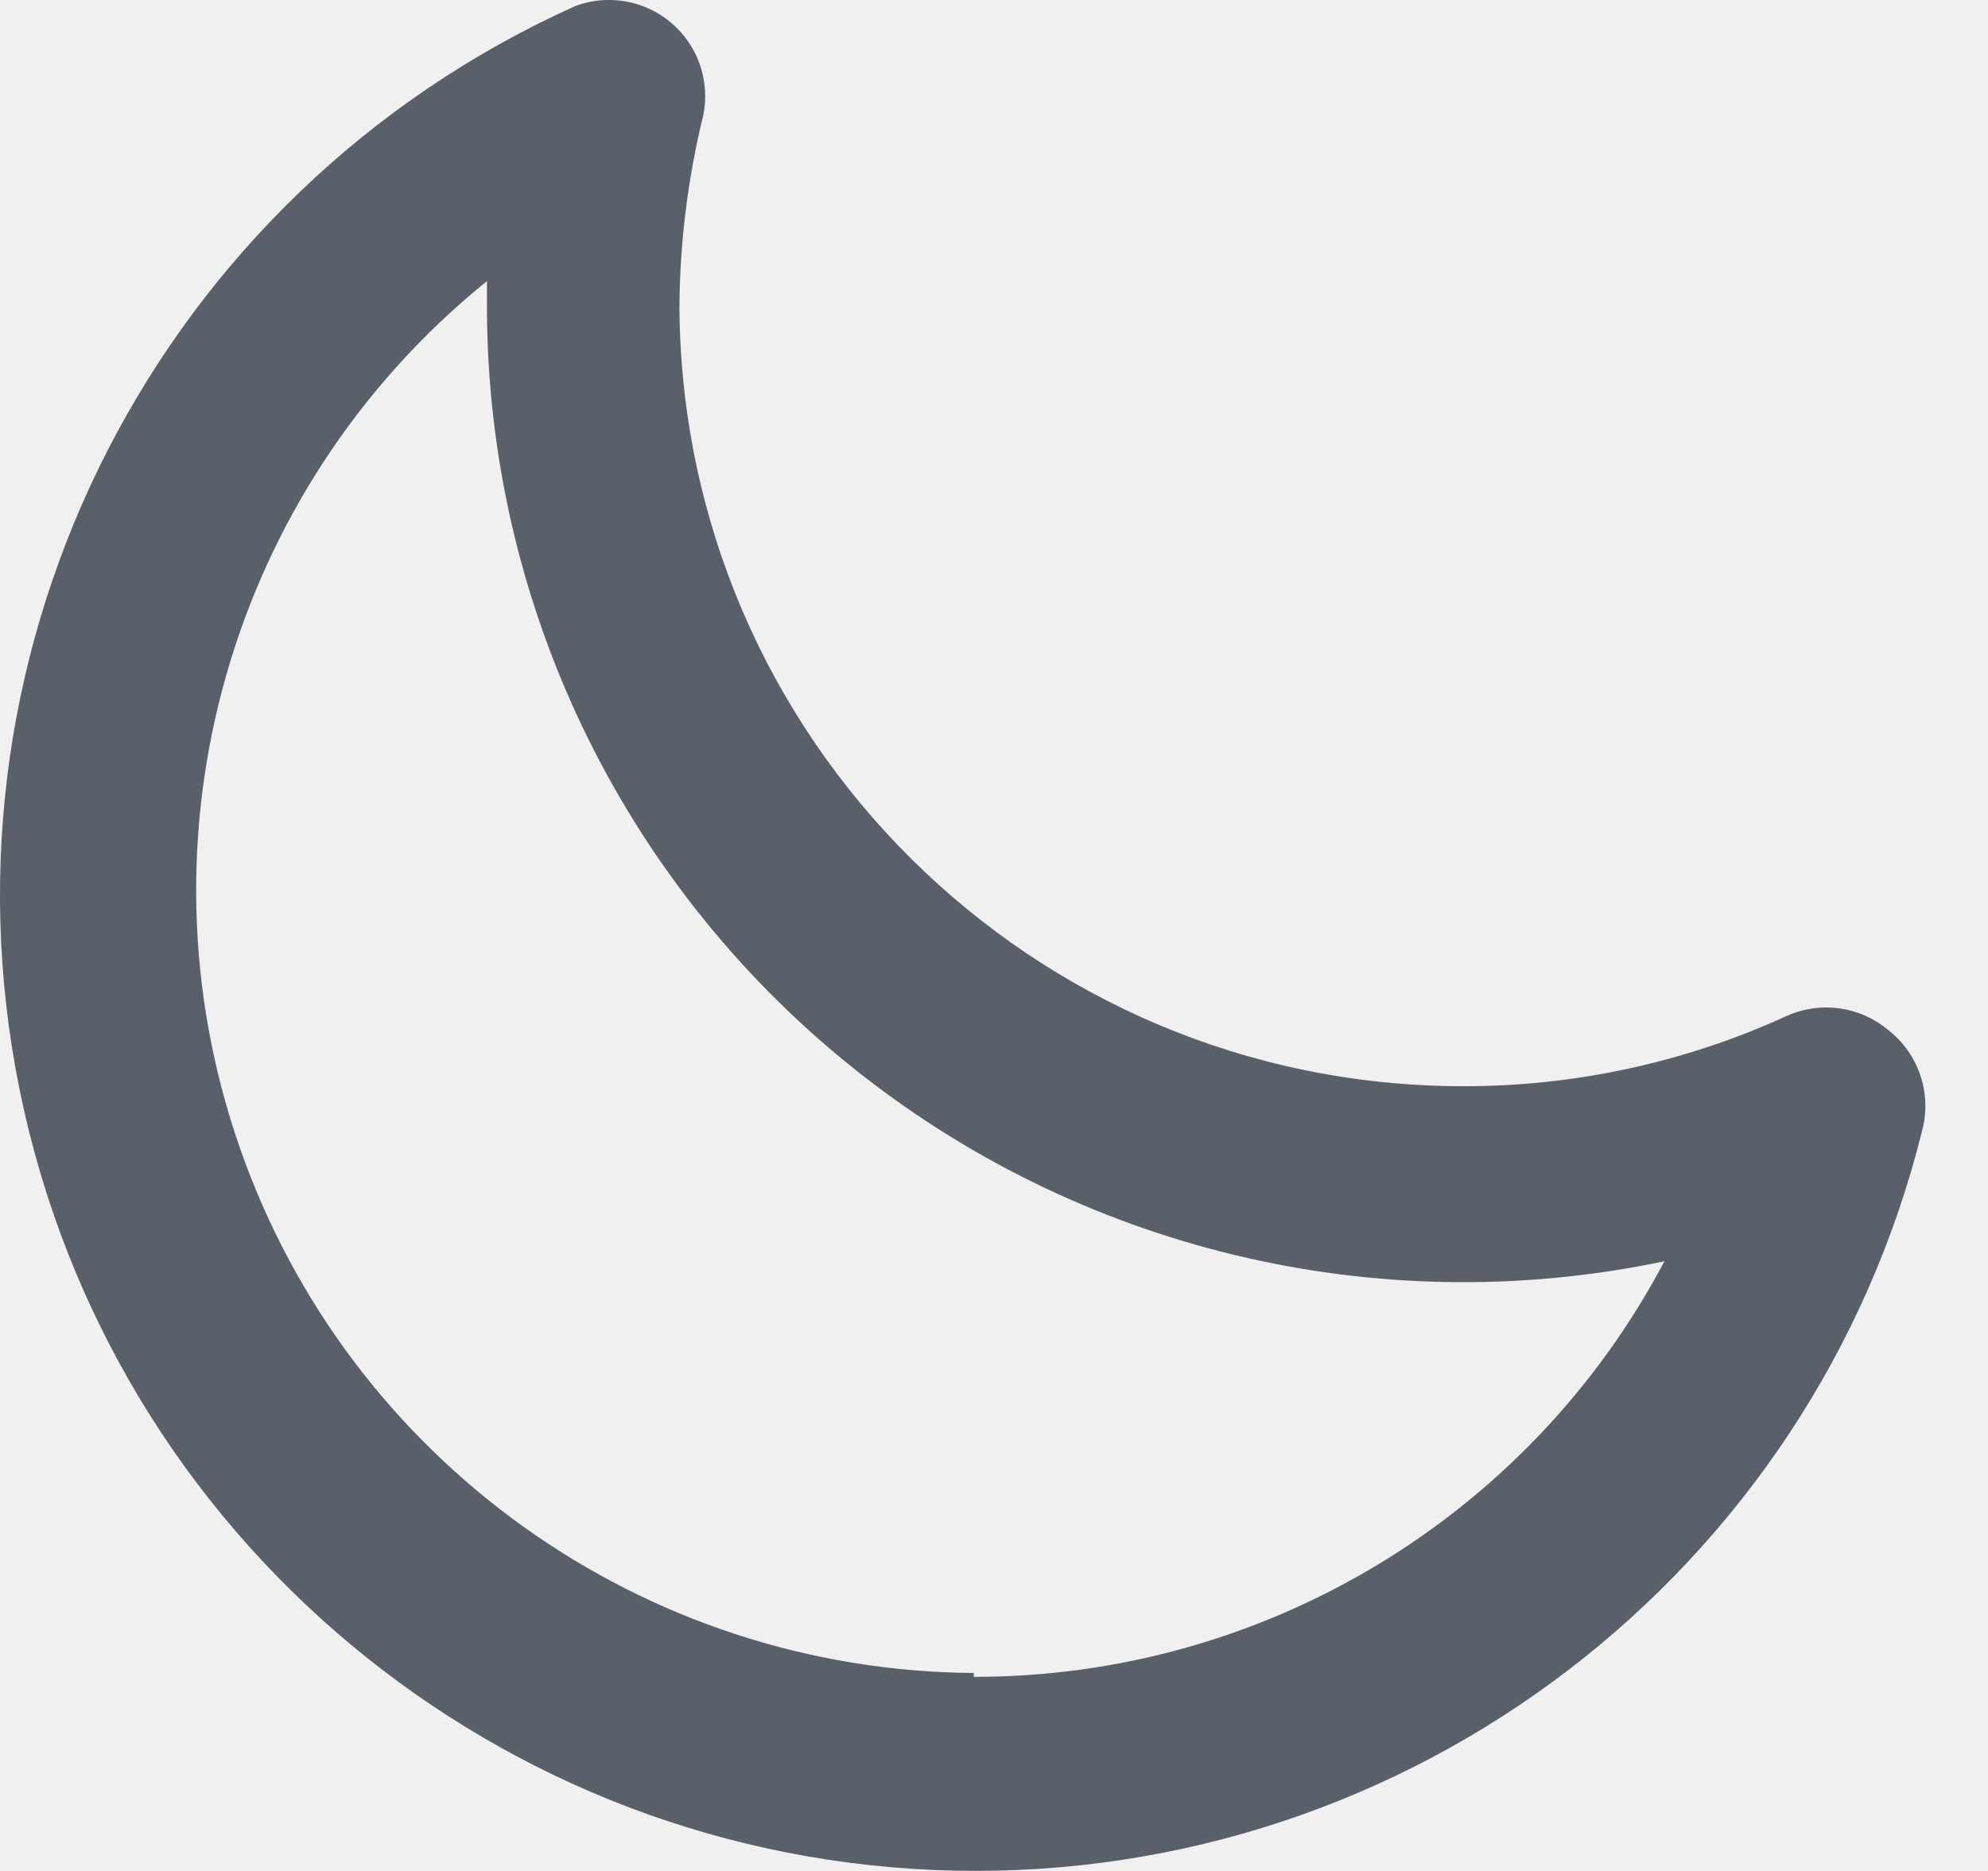
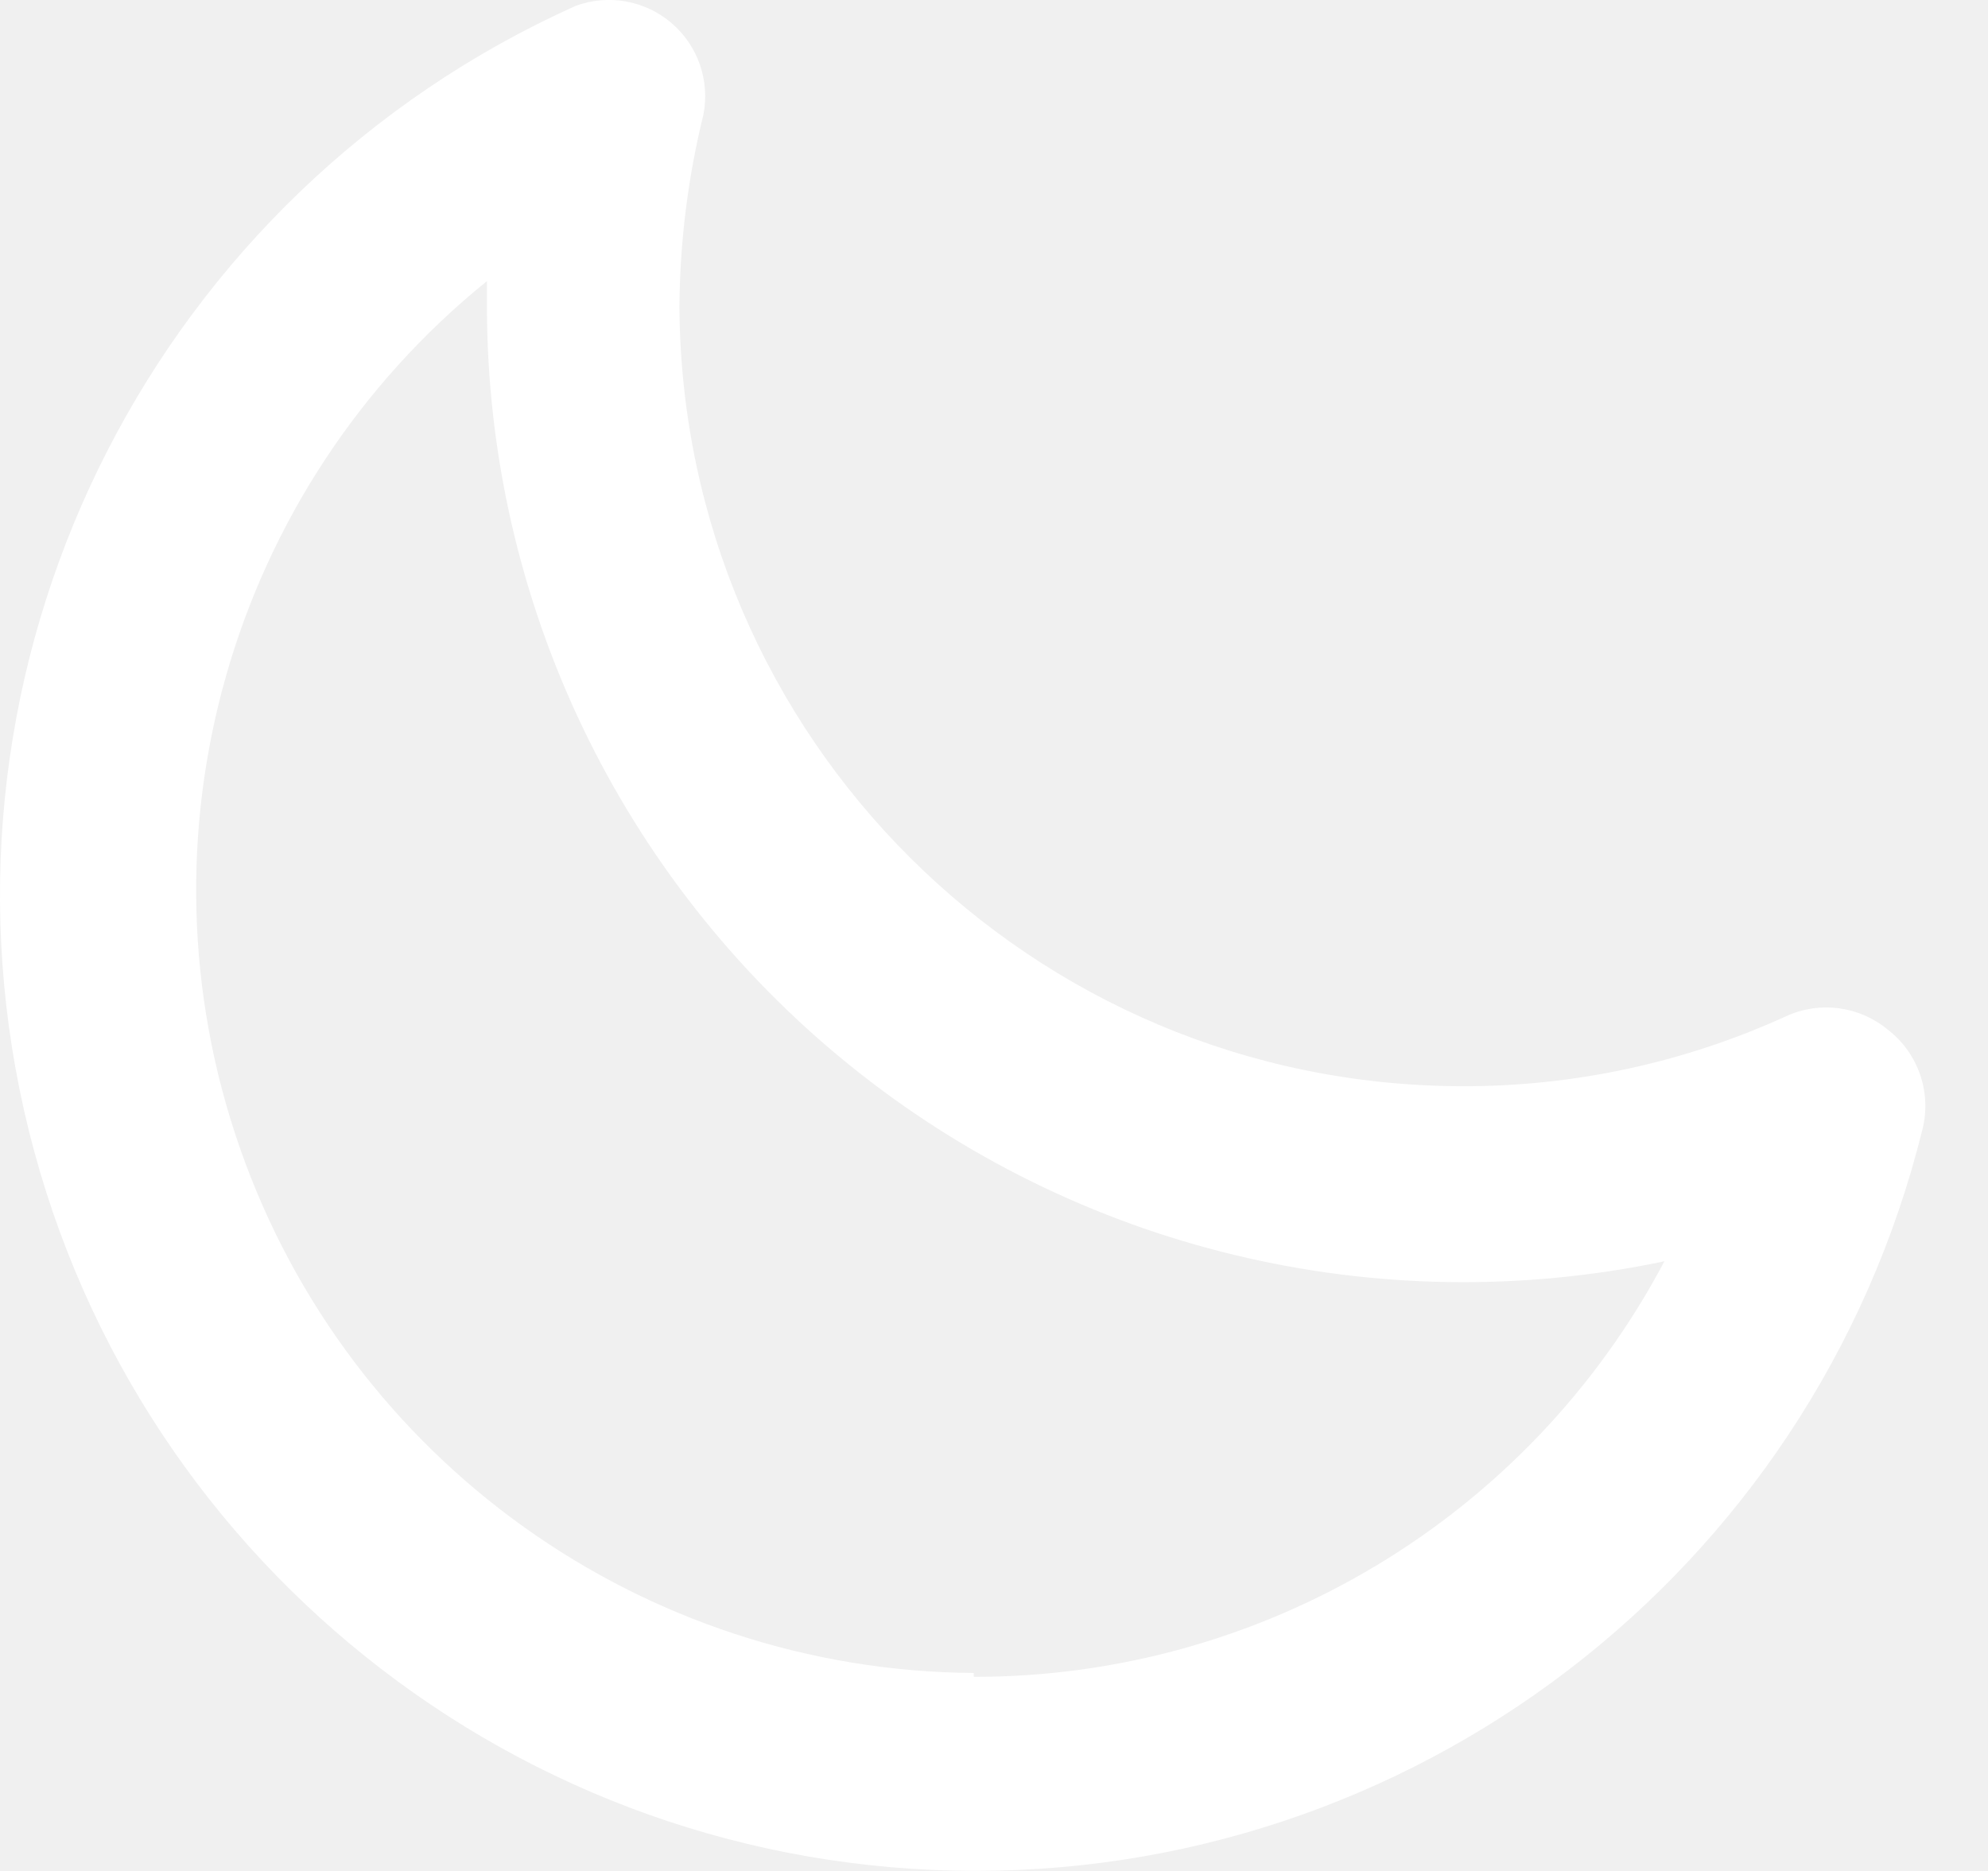
<svg xmlns="http://www.w3.org/2000/svg" width="17" height="16">
-   <path d="M16.141 8.804a.823.823 0 0 0-.864-.115 6.622 6.622 0 0 1-2.772.6A6.704 6.704 0 0 1 5.81 2.626 7.066 7.066 0 0 1 6.015.981a.823.823 0 0 0-1.094-.93 8.341 8.341 0 1 0 11.516 9.617.823.823 0 0 0-.296-.864Zm-7.814 5.503A6.696 6.696 0 0 1 4.164 2.404v.222a8.35 8.35 0 0 0 10.069 8.16 6.671 6.671 0 0 1-5.906 3.554v-.033Z" fill="#5A6069" />
+   <path d="M16.141 8.804a.823.823 0 0 0-.864-.115 6.622 6.622 0 0 1-2.772.6A6.704 6.704 0 0 1 5.81 2.626 7.066 7.066 0 0 1 6.015.981a.823.823 0 0 0-1.094-.93 8.341 8.341 0 1 0 11.516 9.617.823.823 0 0 0-.296-.864Zm-7.814 5.503A6.696 6.696 0 0 1 4.164 2.404v.222a8.35 8.35 0 0 0 10.069 8.16 6.671 6.671 0 0 1-5.906 3.554v-.033Z" fill="#FFFFFF" />
</svg>
